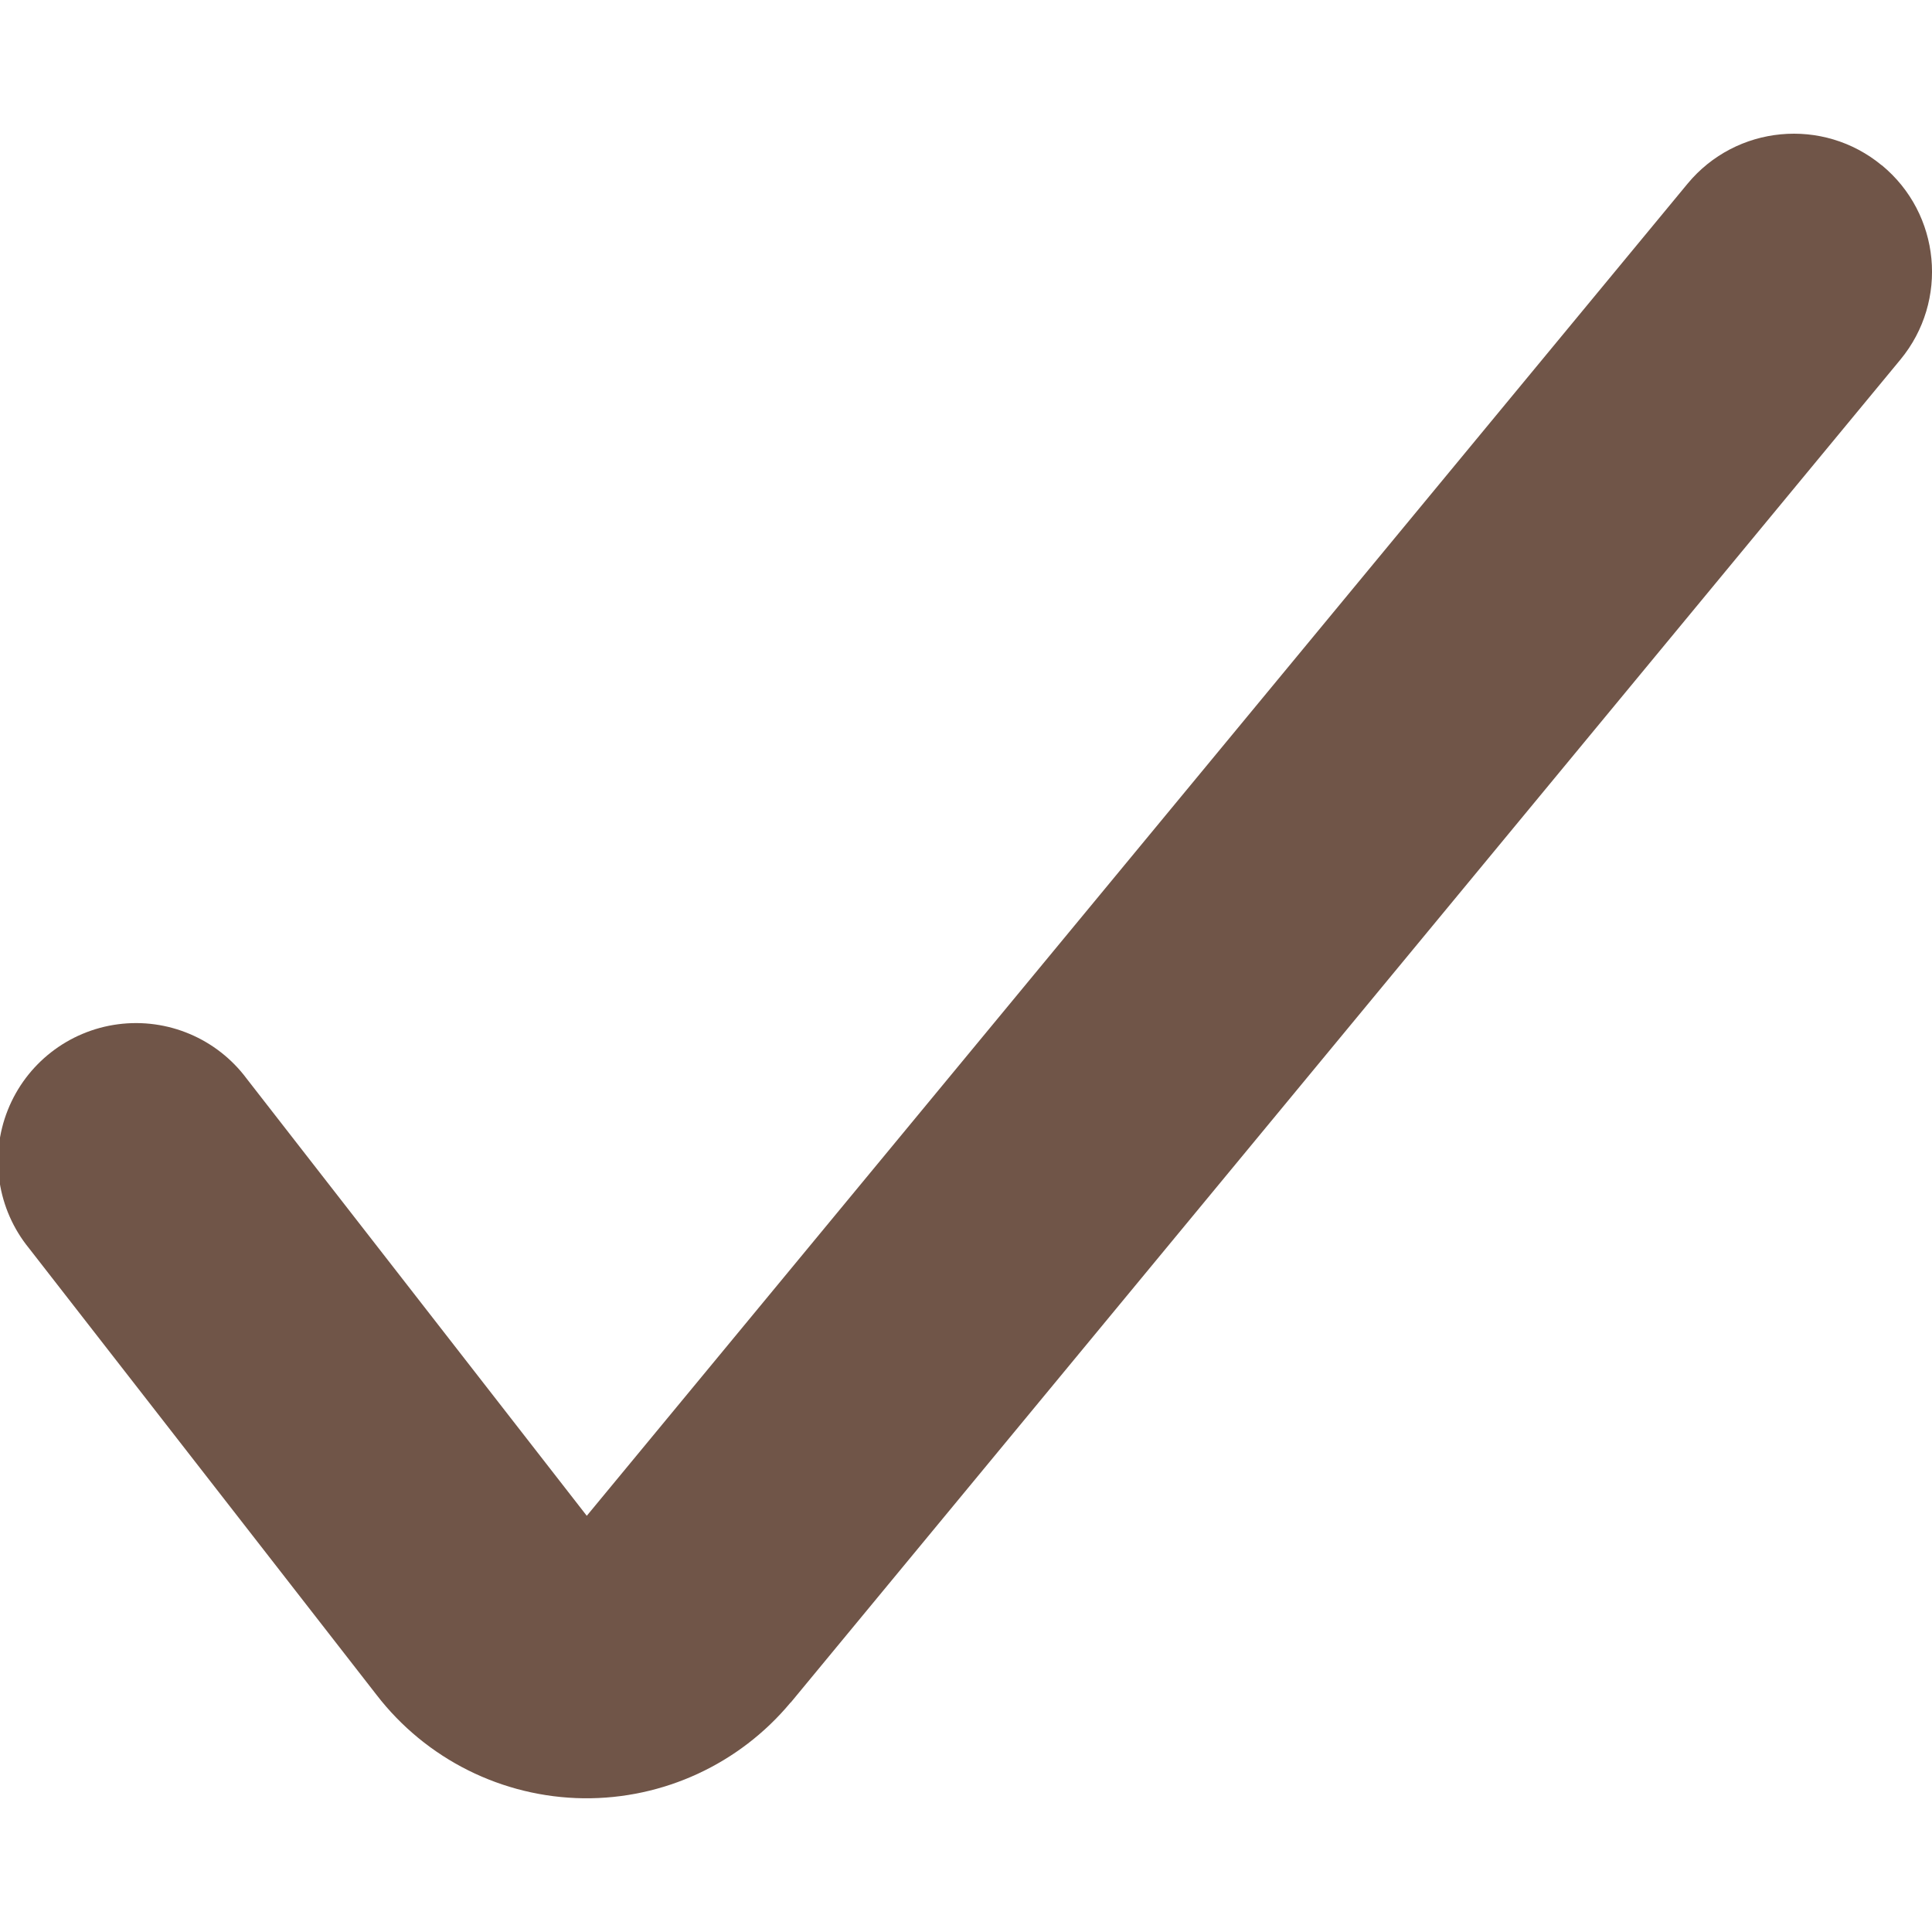
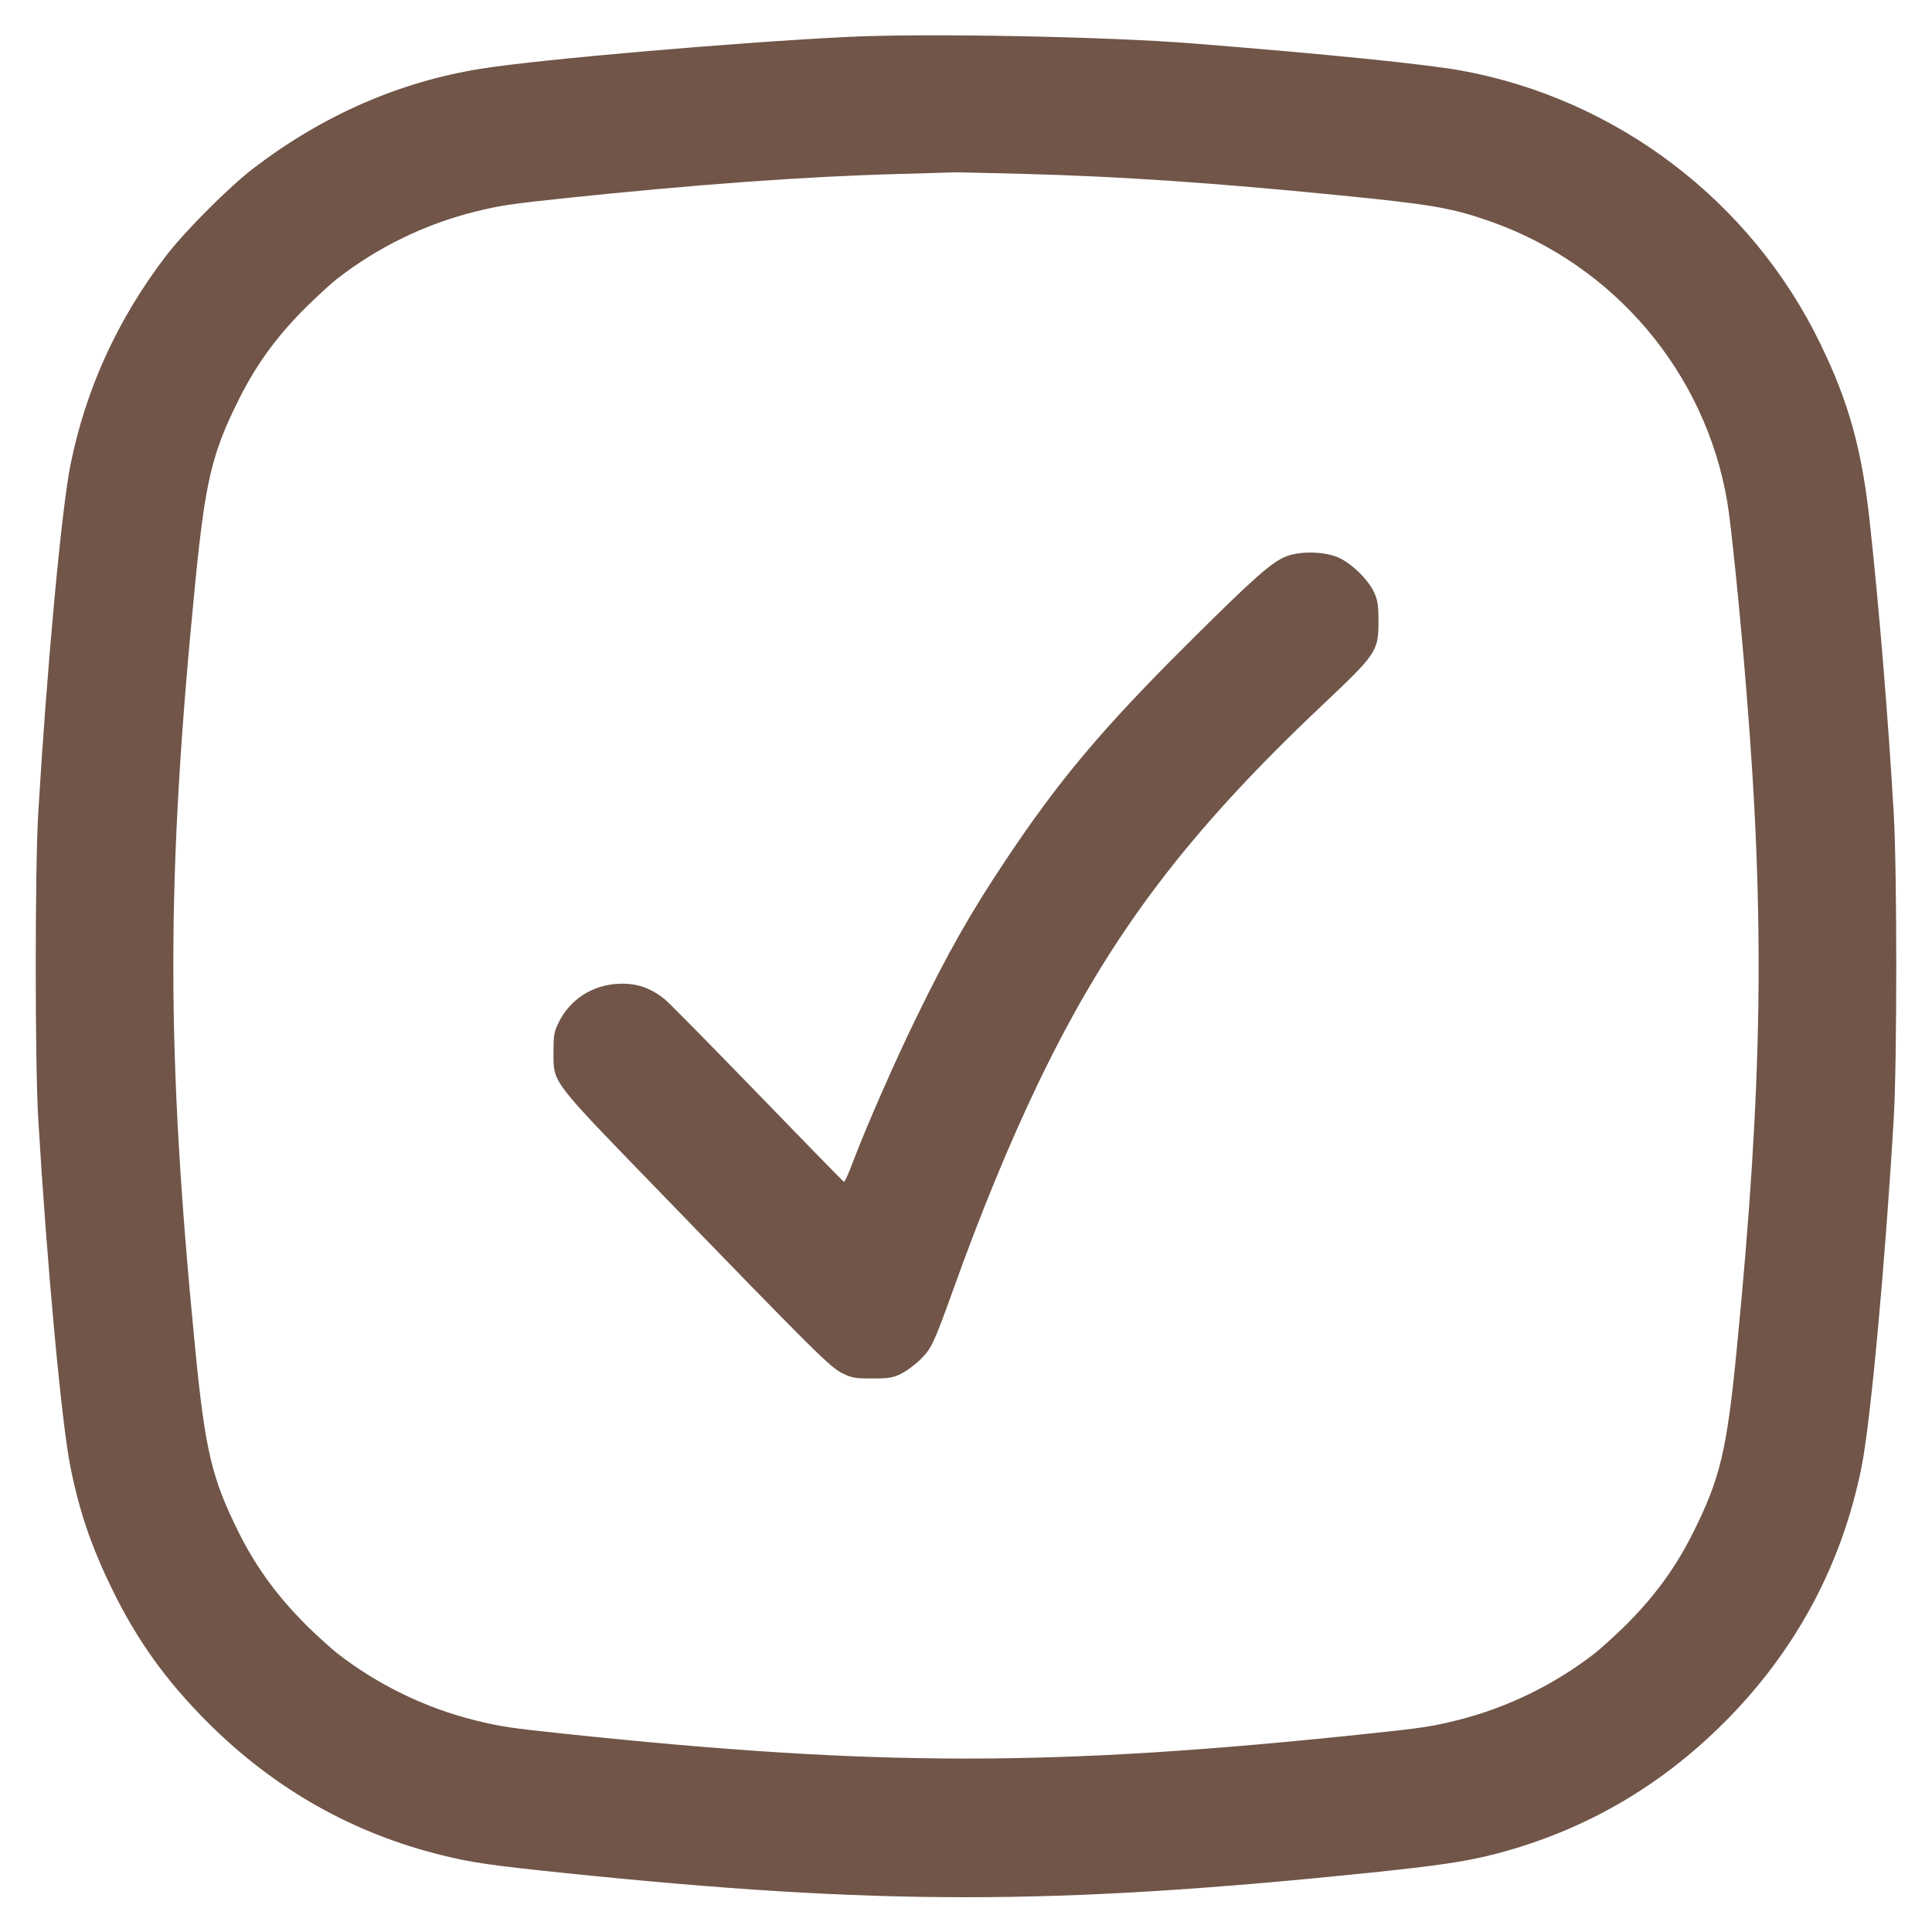
- <svg xmlns="http://www.w3.org/2000/svg" fill="none" viewBox="0 0 14 14">
-   <g id="check--check-form-validation-checkmark-success-add-addition-tick">
-     <path id="Vector (Stroke)" fill="#705548" fill-rule="evenodd" d="M13.637 1.198a1 1 0 0 1 0.134 1.408l-8.04 9.73 -0.003 0.002a1.924 1.924 0 0 1 -1.5 0.693 1.924 1.924 0 0 1 -1.5 -0.75L0.21 9.045a1 1 0 1 1 1.578 -1.228l2.464 3.167 7.976 -9.652a1 1 0 0 1 1.408 -0.134Z" clip-rule="evenodd" stroke-width="1" />
-   </g>
+ <svg xmlns="http://www.w3.org/2000/svg" viewBox="0 0 14 14" version="1.1">
+   <path d="M6.153 0.267C5.347 0.306 3.908 0.43 3.486 0.498C2.897 0.592 2.344 0.833 1.841 1.216C1.66 1.354 1.339 1.676 1.2 1.858C0.85 2.318 0.622 2.818 0.511 3.367C0.446 3.687 0.34 4.837 0.277 5.894C0.253 6.294 0.253 7.706 0.277 8.106C0.34 9.163 0.446 10.313 0.511 10.633C0.576 10.956 0.662 11.207 0.812 11.515C0.993 11.886 1.203 12.179 1.505 12.481C1.987 12.963 2.557 13.286 3.208 13.445C3.418 13.497 3.563 13.518 4.095 13.573C6.366 13.807 7.634 13.806 9.912 13.572C10.425 13.519 10.627 13.489 10.838 13.434C11.474 13.268 12.024 12.952 12.495 12.481C13.011 11.965 13.346 11.342 13.489 10.633C13.555 10.306 13.661 9.153 13.723 8.099C13.747 7.693 13.747 6.31 13.723 5.901C13.684 5.223 13.62 4.439 13.551 3.801C13.494 3.262 13.398 2.915 13.188 2.485C12.687 1.456 11.716 0.718 10.592 0.512C10.345 0.466 9.614 0.392 8.645 0.315C8.024 0.265 6.709 0.24 6.153 0.267M6.503 1.261C5.835 1.279 5.036 1.337 4.095 1.436C3.703 1.477 3.624 1.489 3.442 1.534C3.081 1.624 2.739 1.79 2.443 2.02C2.405 2.049 2.308 2.138 2.228 2.216C2.012 2.429 1.861 2.634 1.732 2.892C1.536 3.283 1.488 3.484 1.415 4.221C1.203 6.366 1.203 7.618 1.415 9.779C1.487 10.514 1.536 10.716 1.731 11.107C1.861 11.367 2.02 11.581 2.241 11.798C2.314 11.868 2.405 11.95 2.443 11.98C2.738 12.209 3.081 12.376 3.442 12.466C3.624 12.511 3.703 12.523 4.095 12.564C6.365 12.803 7.635 12.803 9.905 12.564C10.297 12.523 10.376 12.511 10.558 12.466C10.919 12.376 11.262 12.209 11.557 11.98C11.595 11.95 11.686 11.868 11.759 11.798C11.981 11.581 12.139 11.366 12.268 11.108C12.465 10.713 12.513 10.515 12.585 9.779C12.773 7.857 12.791 6.677 12.655 5.005C12.61 4.443 12.544 3.799 12.516 3.633C12.356 2.699 11.699 1.922 10.801 1.605C10.522 1.507 10.381 1.482 9.695 1.414C8.794 1.325 8.127 1.279 7.42 1.26C7.154 1.253 6.924 1.248 6.909 1.249C6.894 1.25 6.711 1.255 6.503 1.261M9.32 4.032C9.215 4.073 9.084 4.189 8.602 4.669C7.984 5.284 7.671 5.657 7.285 6.237C7.035 6.611 6.867 6.907 6.638 7.378C6.484 7.693 6.282 8.154 6.179 8.424C6.15 8.503 6.121 8.566 6.116 8.564C6.111 8.563 5.832 8.277 5.497 7.931C5.162 7.585 4.857 7.275 4.819 7.243C4.716 7.158 4.61 7.122 4.48 7.129C4.294 7.138 4.134 7.24 4.052 7.402C4.015 7.476 4.011 7.496 4.011 7.623C4.011 7.852 3.981 7.812 4.806 8.663C5.911 9.804 6.015 9.907 6.104 9.951C6.172 9.985 6.197 9.989 6.321 9.989C6.442 9.989 6.47 9.984 6.531 9.954C6.57 9.935 6.633 9.888 6.672 9.849C6.751 9.77 6.768 9.733 6.91 9.338C7.106 8.79 7.32 8.271 7.53 7.835C8.039 6.78 8.598 6.038 9.59 5.102C9.976 4.738 9.989 4.718 9.989 4.501C9.989 4.386 9.983 4.349 9.958 4.294C9.912 4.194 9.782 4.071 9.684 4.034C9.579 3.995 9.416 3.994 9.32 4.032" stroke="none" fill="#705548" fill-rule="evenodd" />
</svg>
